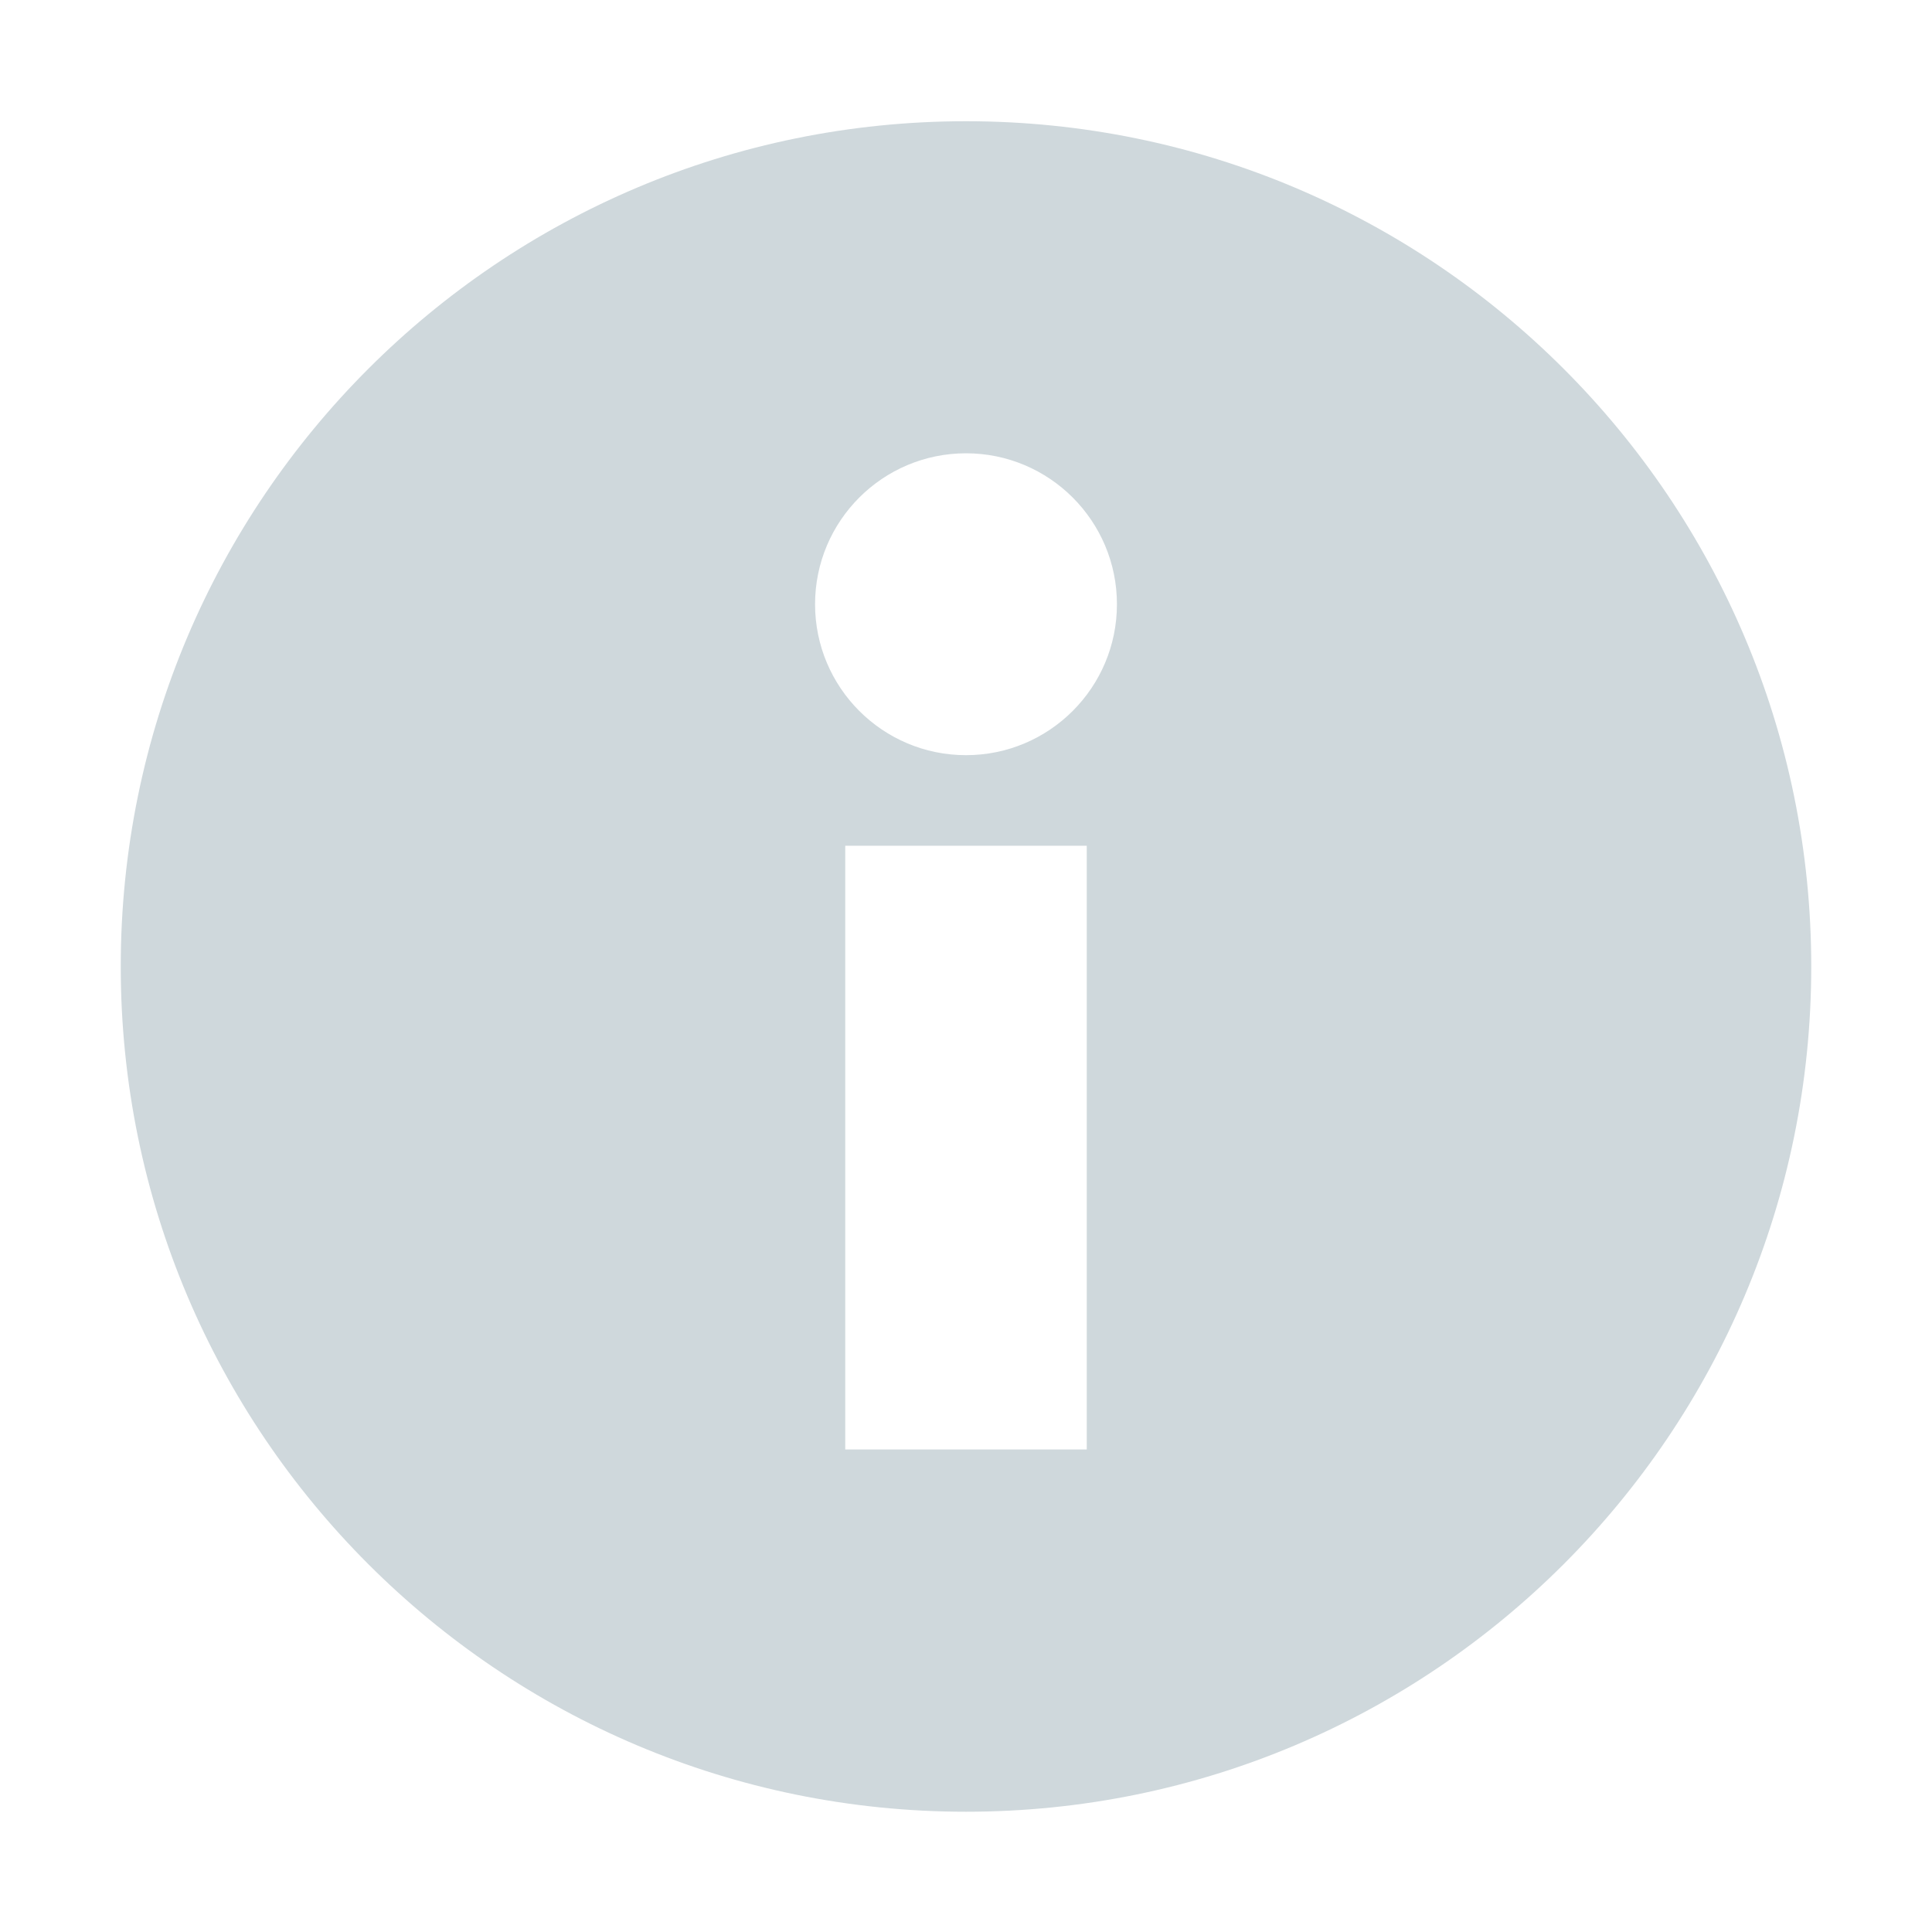
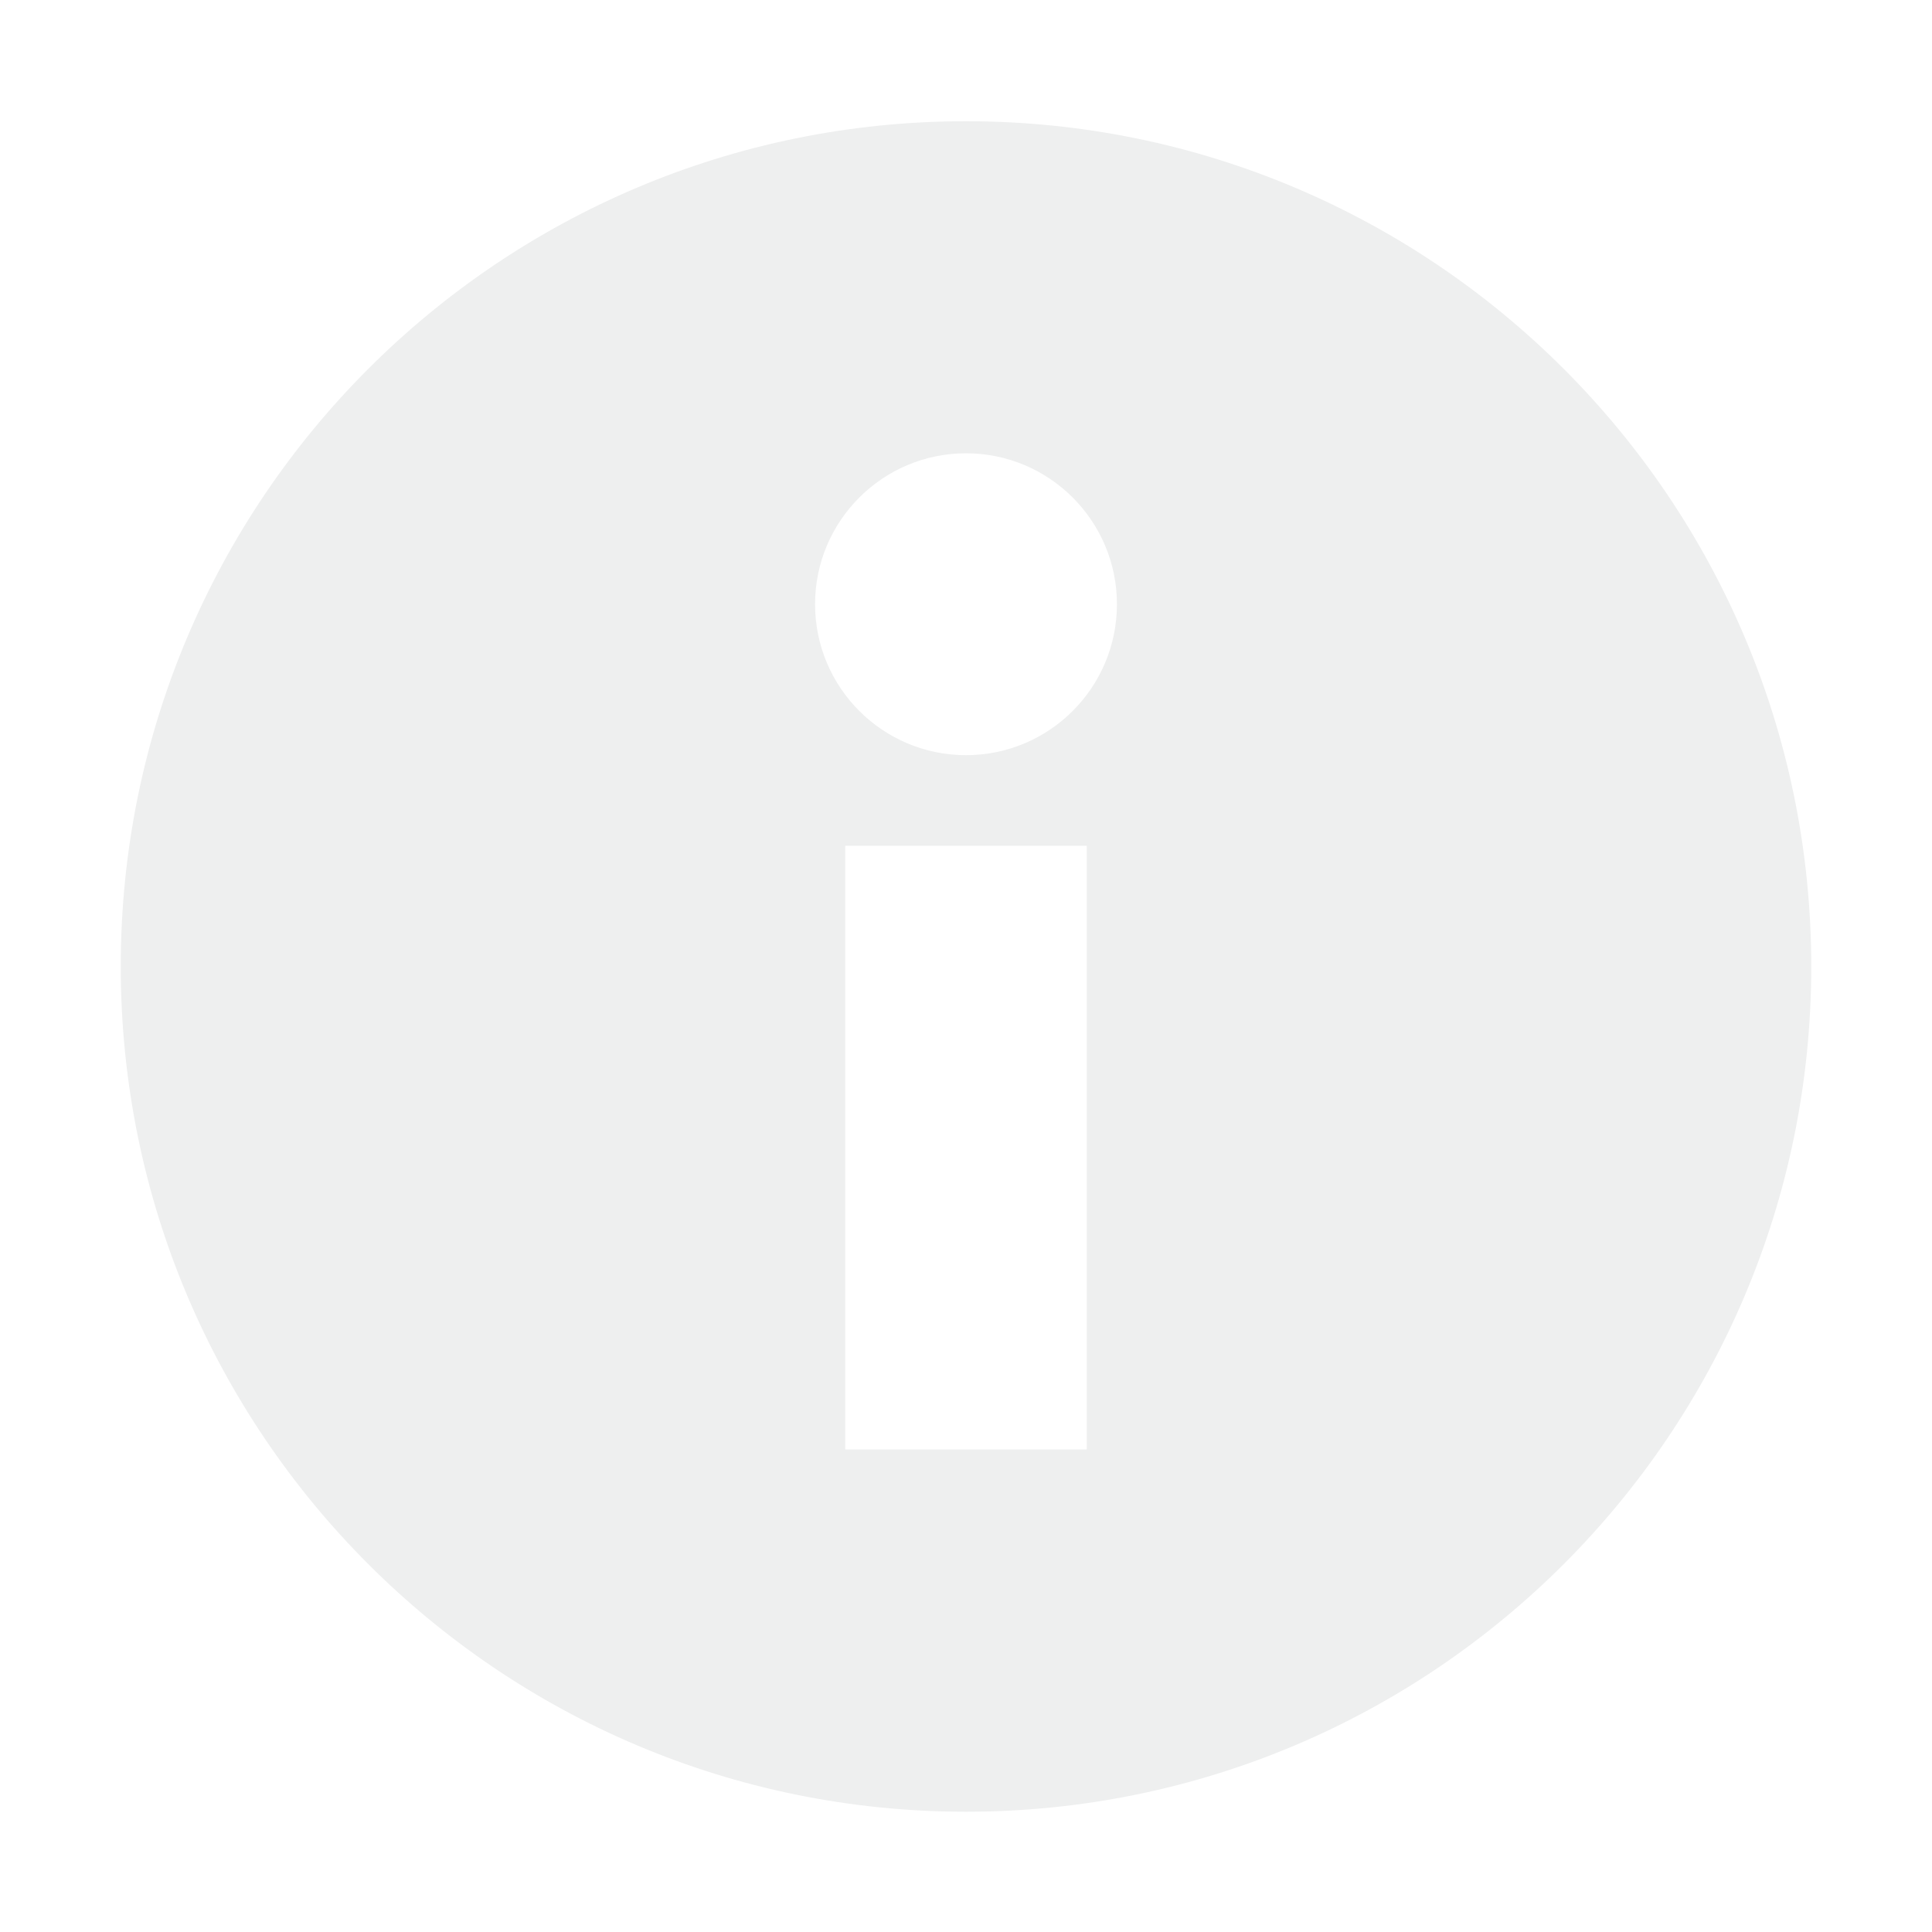
<svg xmlns="http://www.w3.org/2000/svg" width="16" height="16" viewBox="0 0 16 16">
  <defs>
    <style type="text/css" id="current-color-scheme">
-    .ColorScheme-Text { color:#cfd8dc; }
+    .ColorScheme-Text { color:#eeefef; }
  </style>
  </defs>
  <path style="fill:currentColor;opacity:1" class="ColorScheme-Text" d="M 8 1.004 C 4.134 1.004 1 4.138 1 8.004 C 1 11.87 4.134 15.004 8 15.004 C 11.866 15.004 15 11.87 15 8.004 C 15 4.138 11.866 1.004 8 1.004 z M 8 3.754 C 8.69 3.754 9.25 4.314 9.25 5.004 C 9.25 5.694 8.69 6.254 8 6.254 C 7.31 6.254 6.75 5.694 6.75 5.004 C 6.75 4.314 7.31 3.754 8 3.754 z M 7 7.004 L 9 7.004 L 9 12.004 L 7 12.004 L 7 7.004 z" />
</svg>
